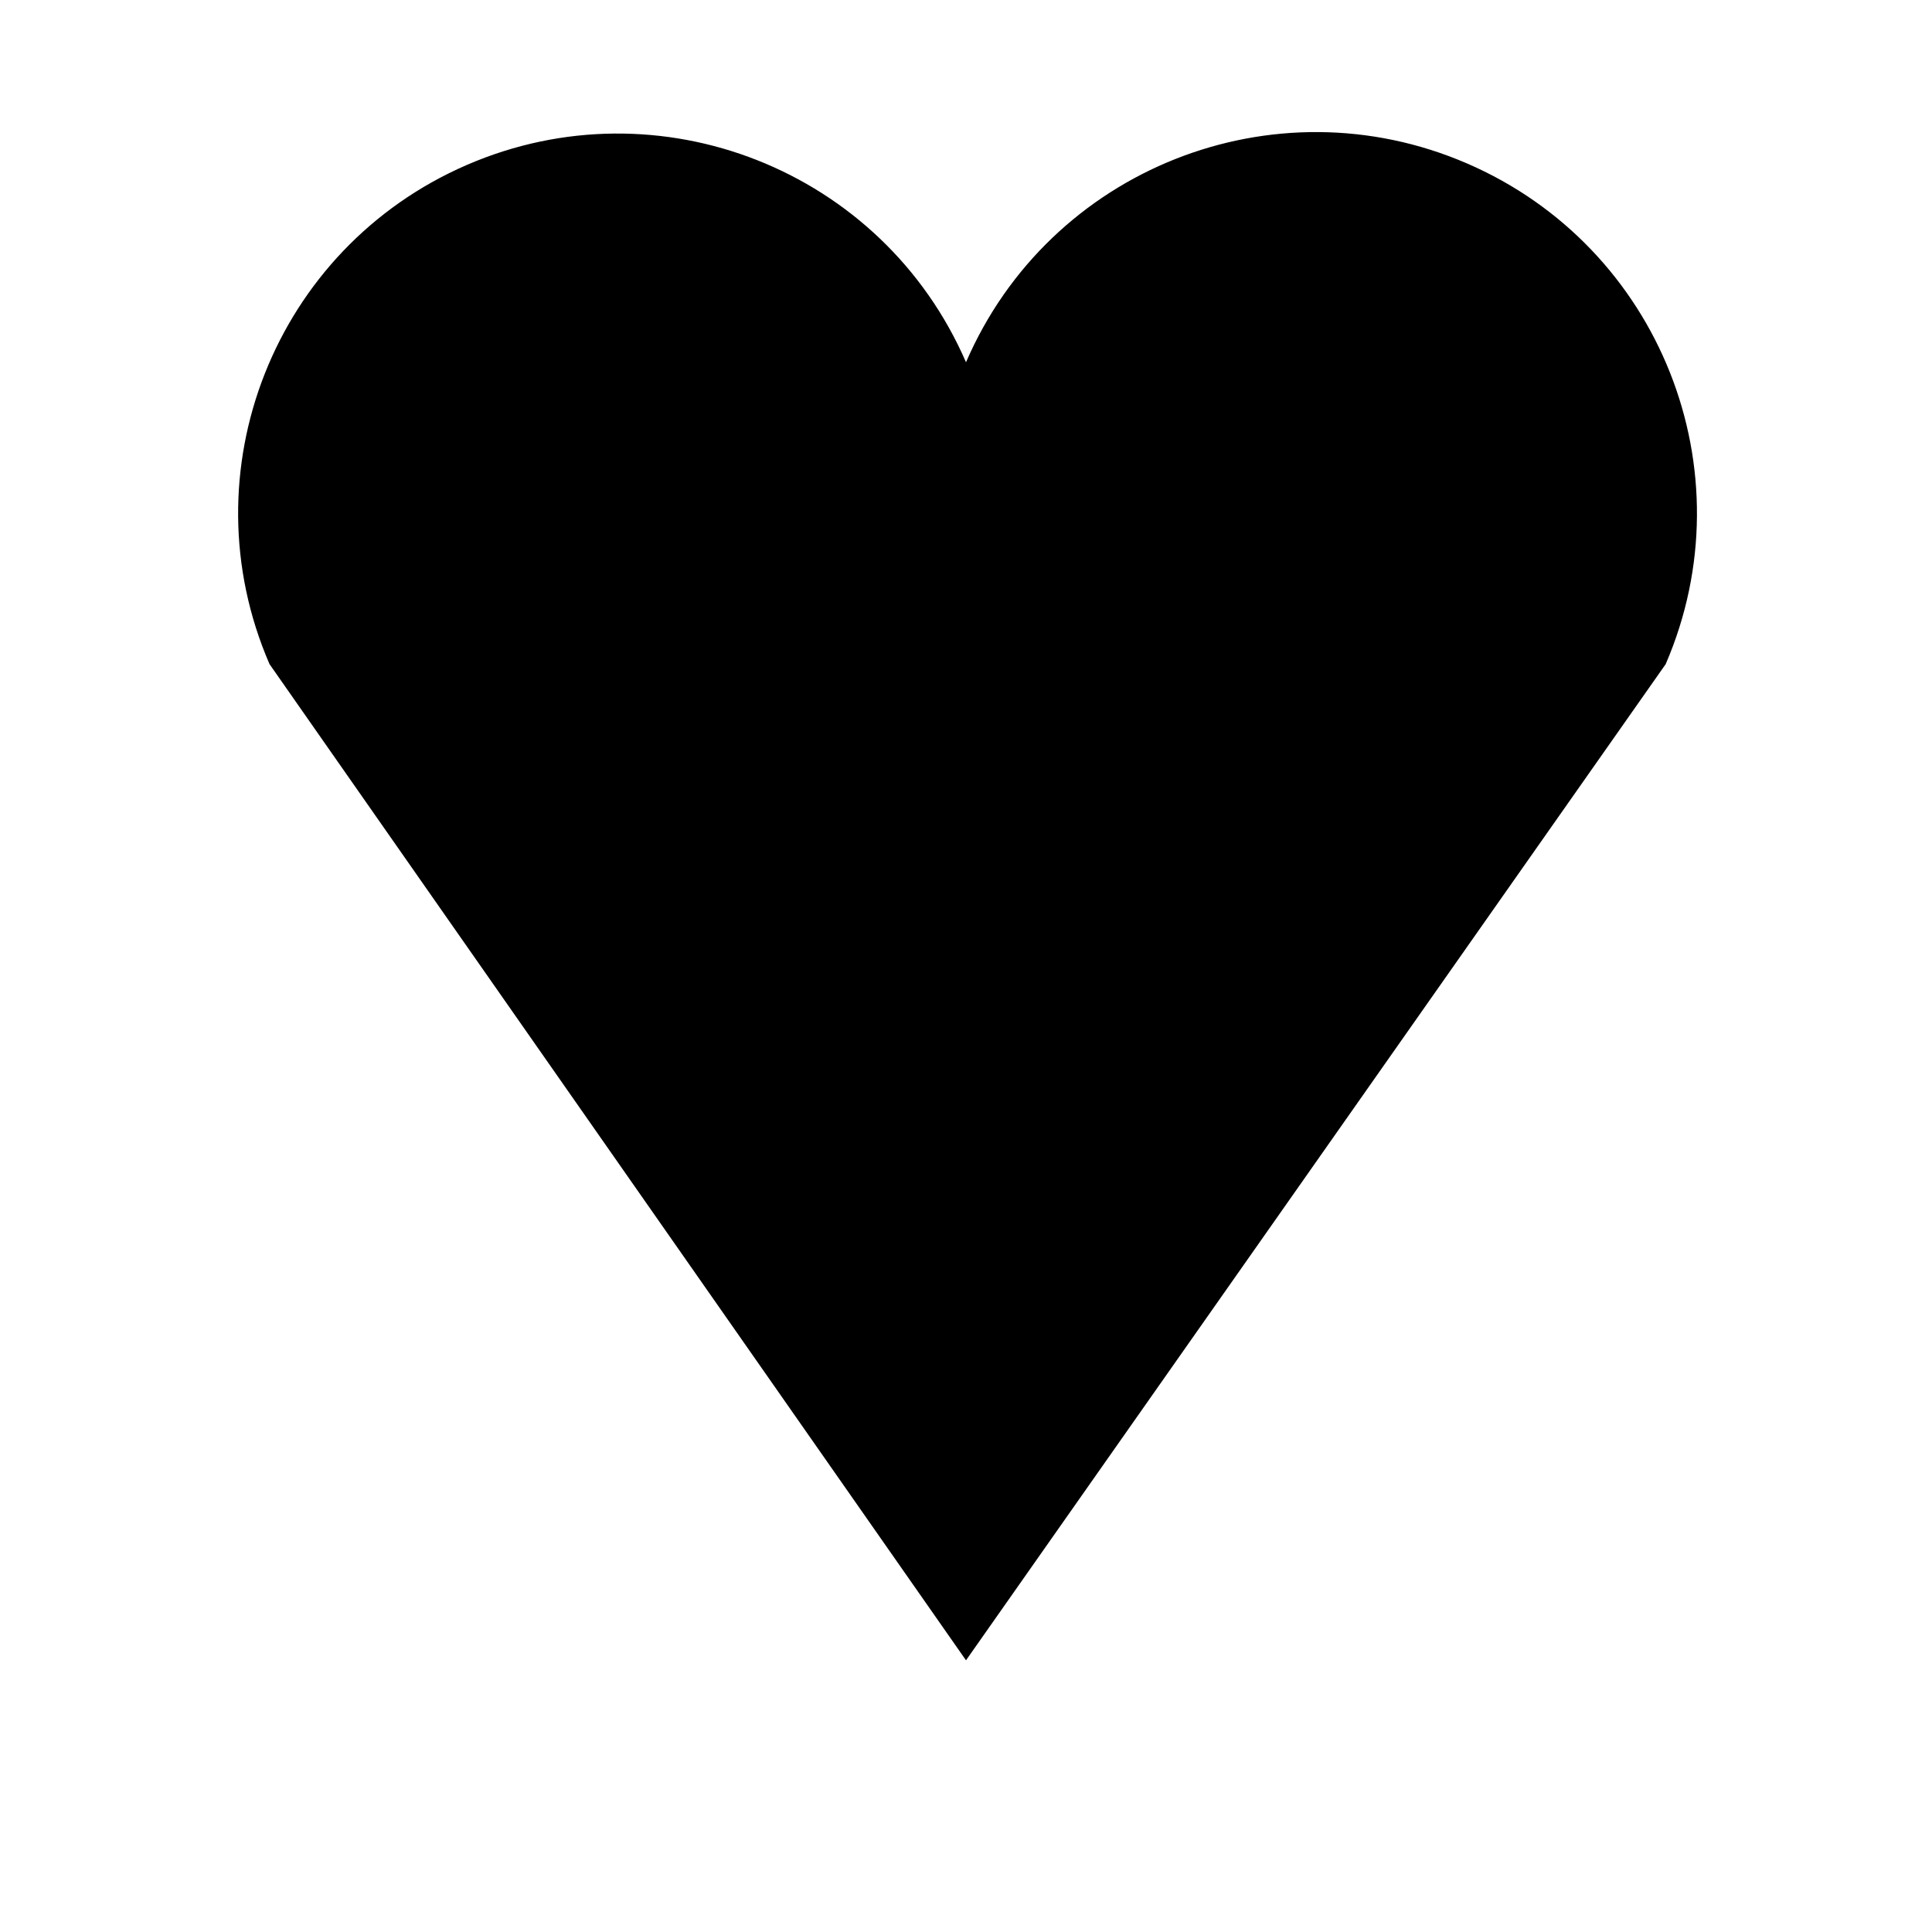
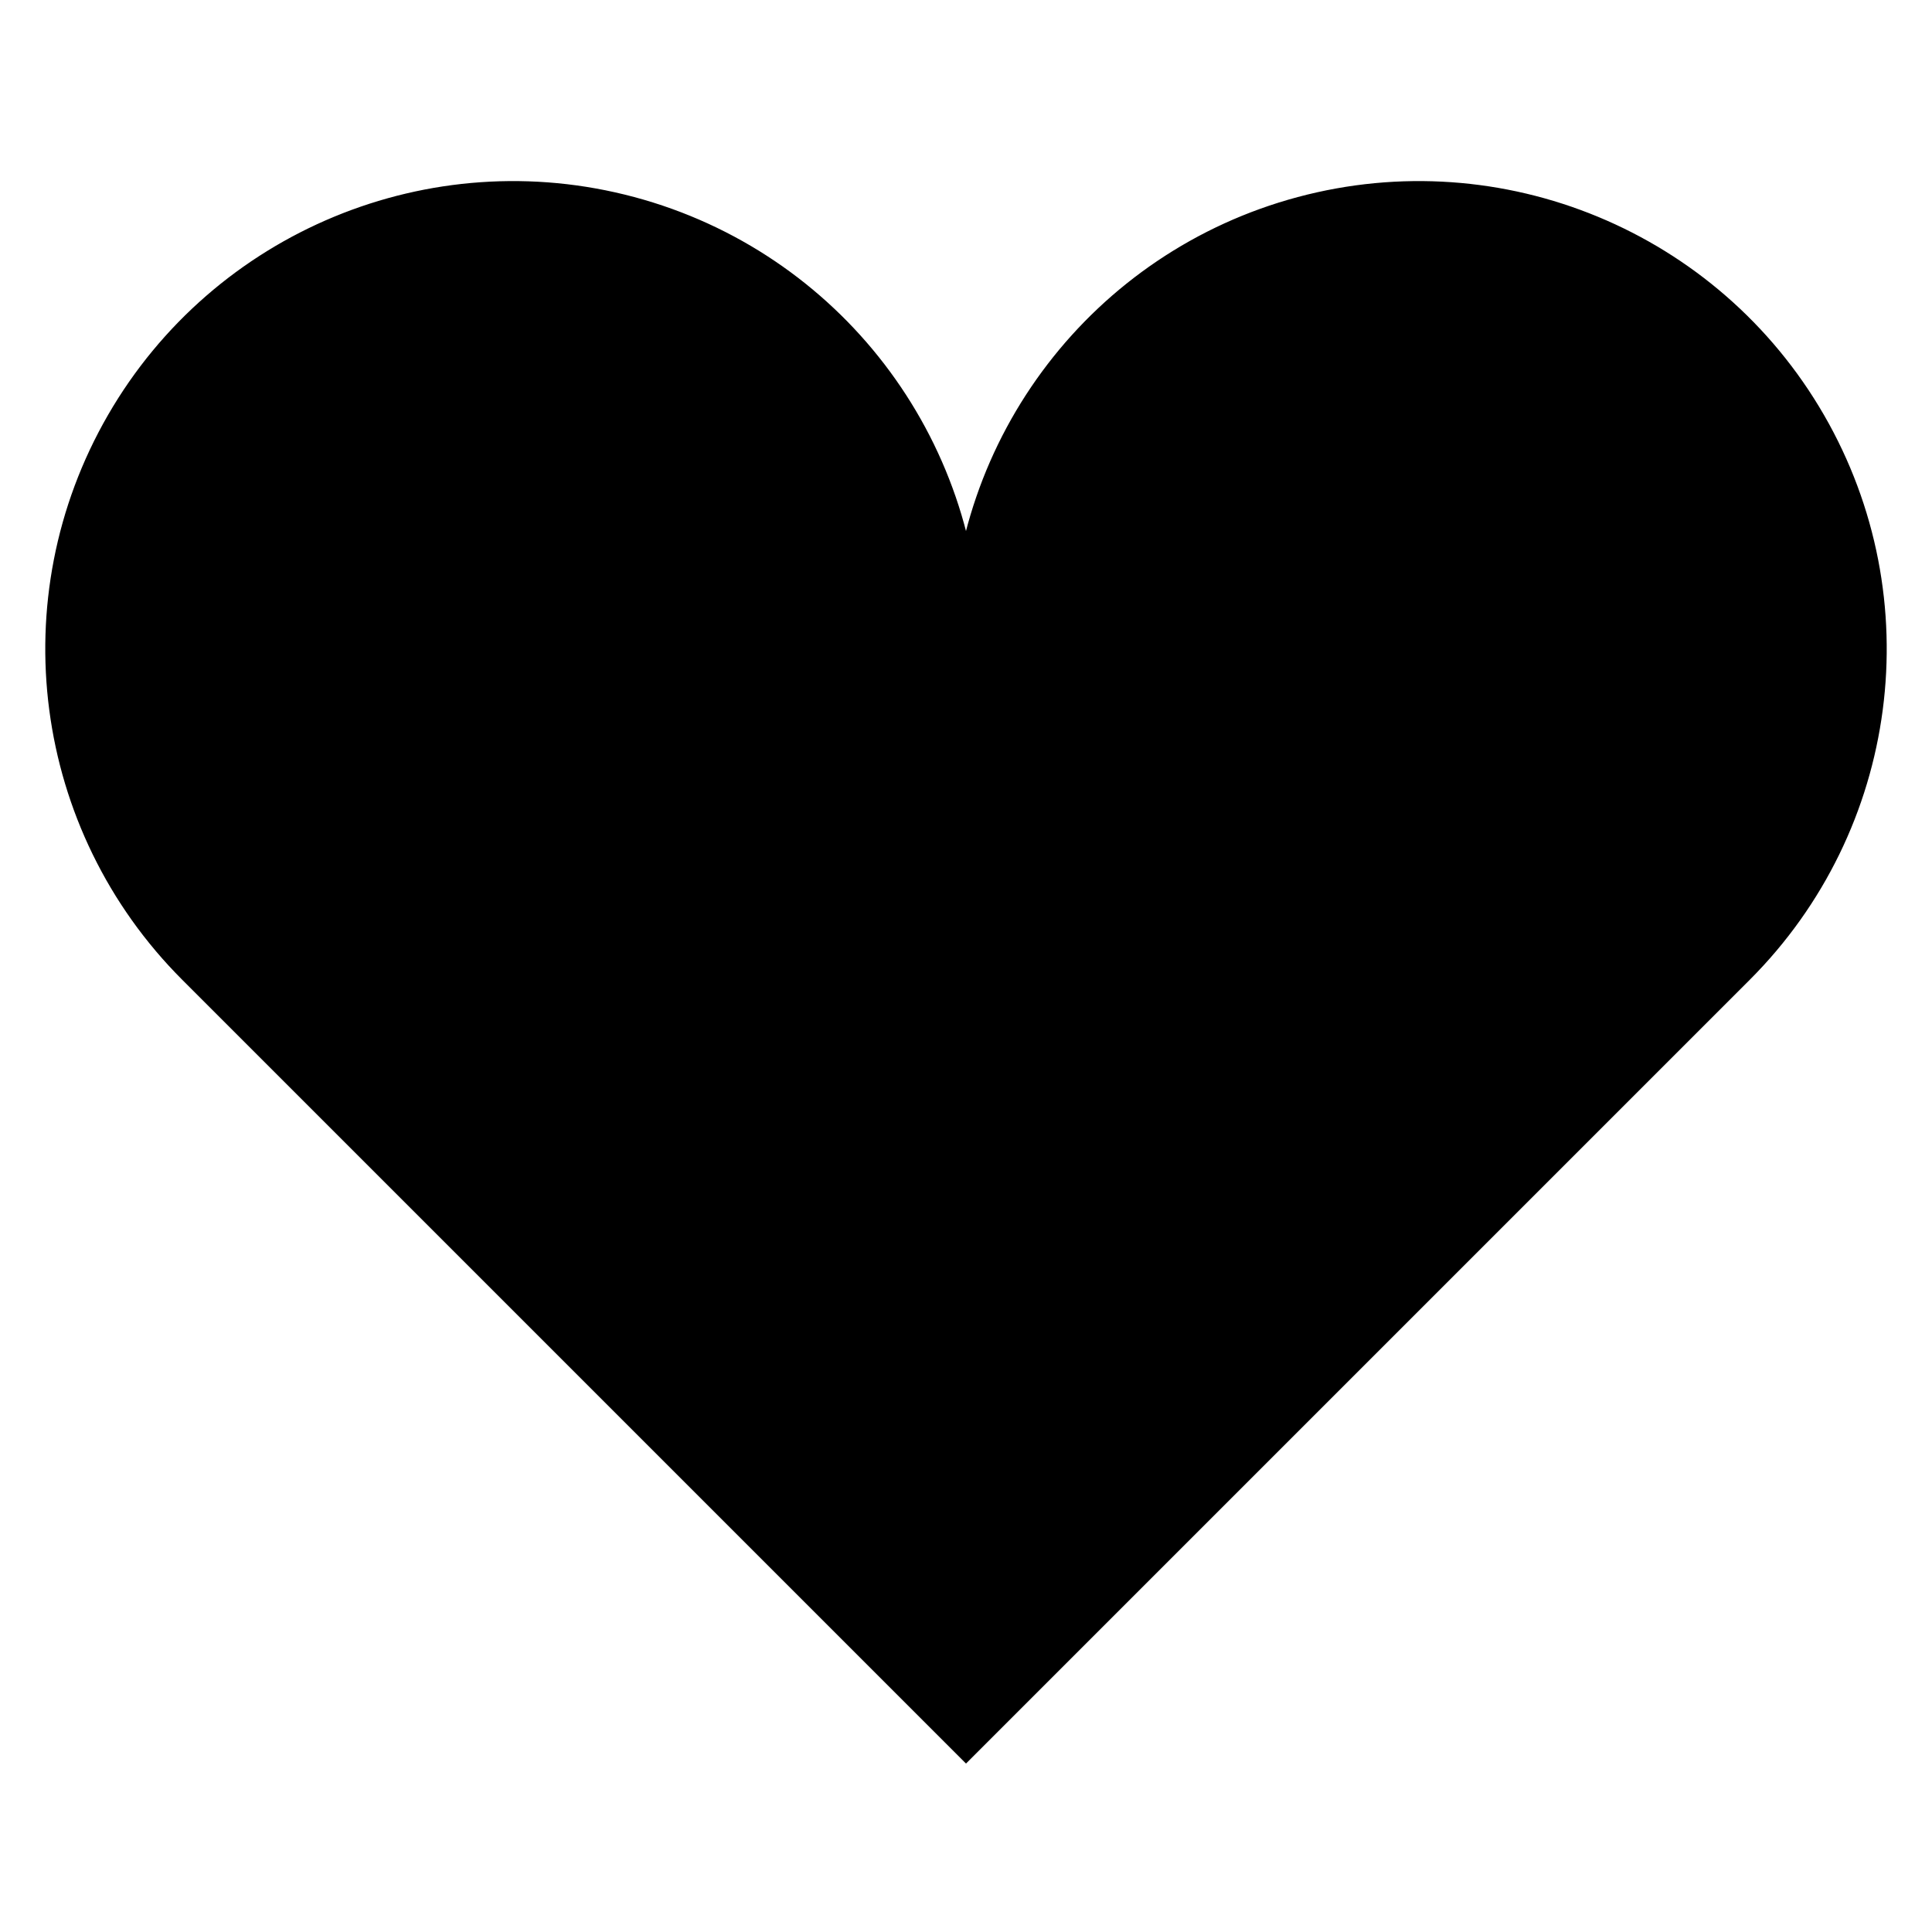
<svg xmlns="http://www.w3.org/2000/svg" width="256" height="256" viewBox="0 0 256 256">
-   <path stroke="none" fill="black" d="M 8 72 m 27.713 16 A 32 32 0 0 1 128 48 a 32 32 0 0 1 92.713 40 L 128 220 Z" />
+   <path stroke-width="4" stroke="black" fill="black" d="         M 128 86         a 60 60 0 1 0 -102.426 42.426         l 102.426 102.426         l 102.426 -102.426         a 60 60 0 1 0 -102.426 -42.426         Z" />
</svg>
